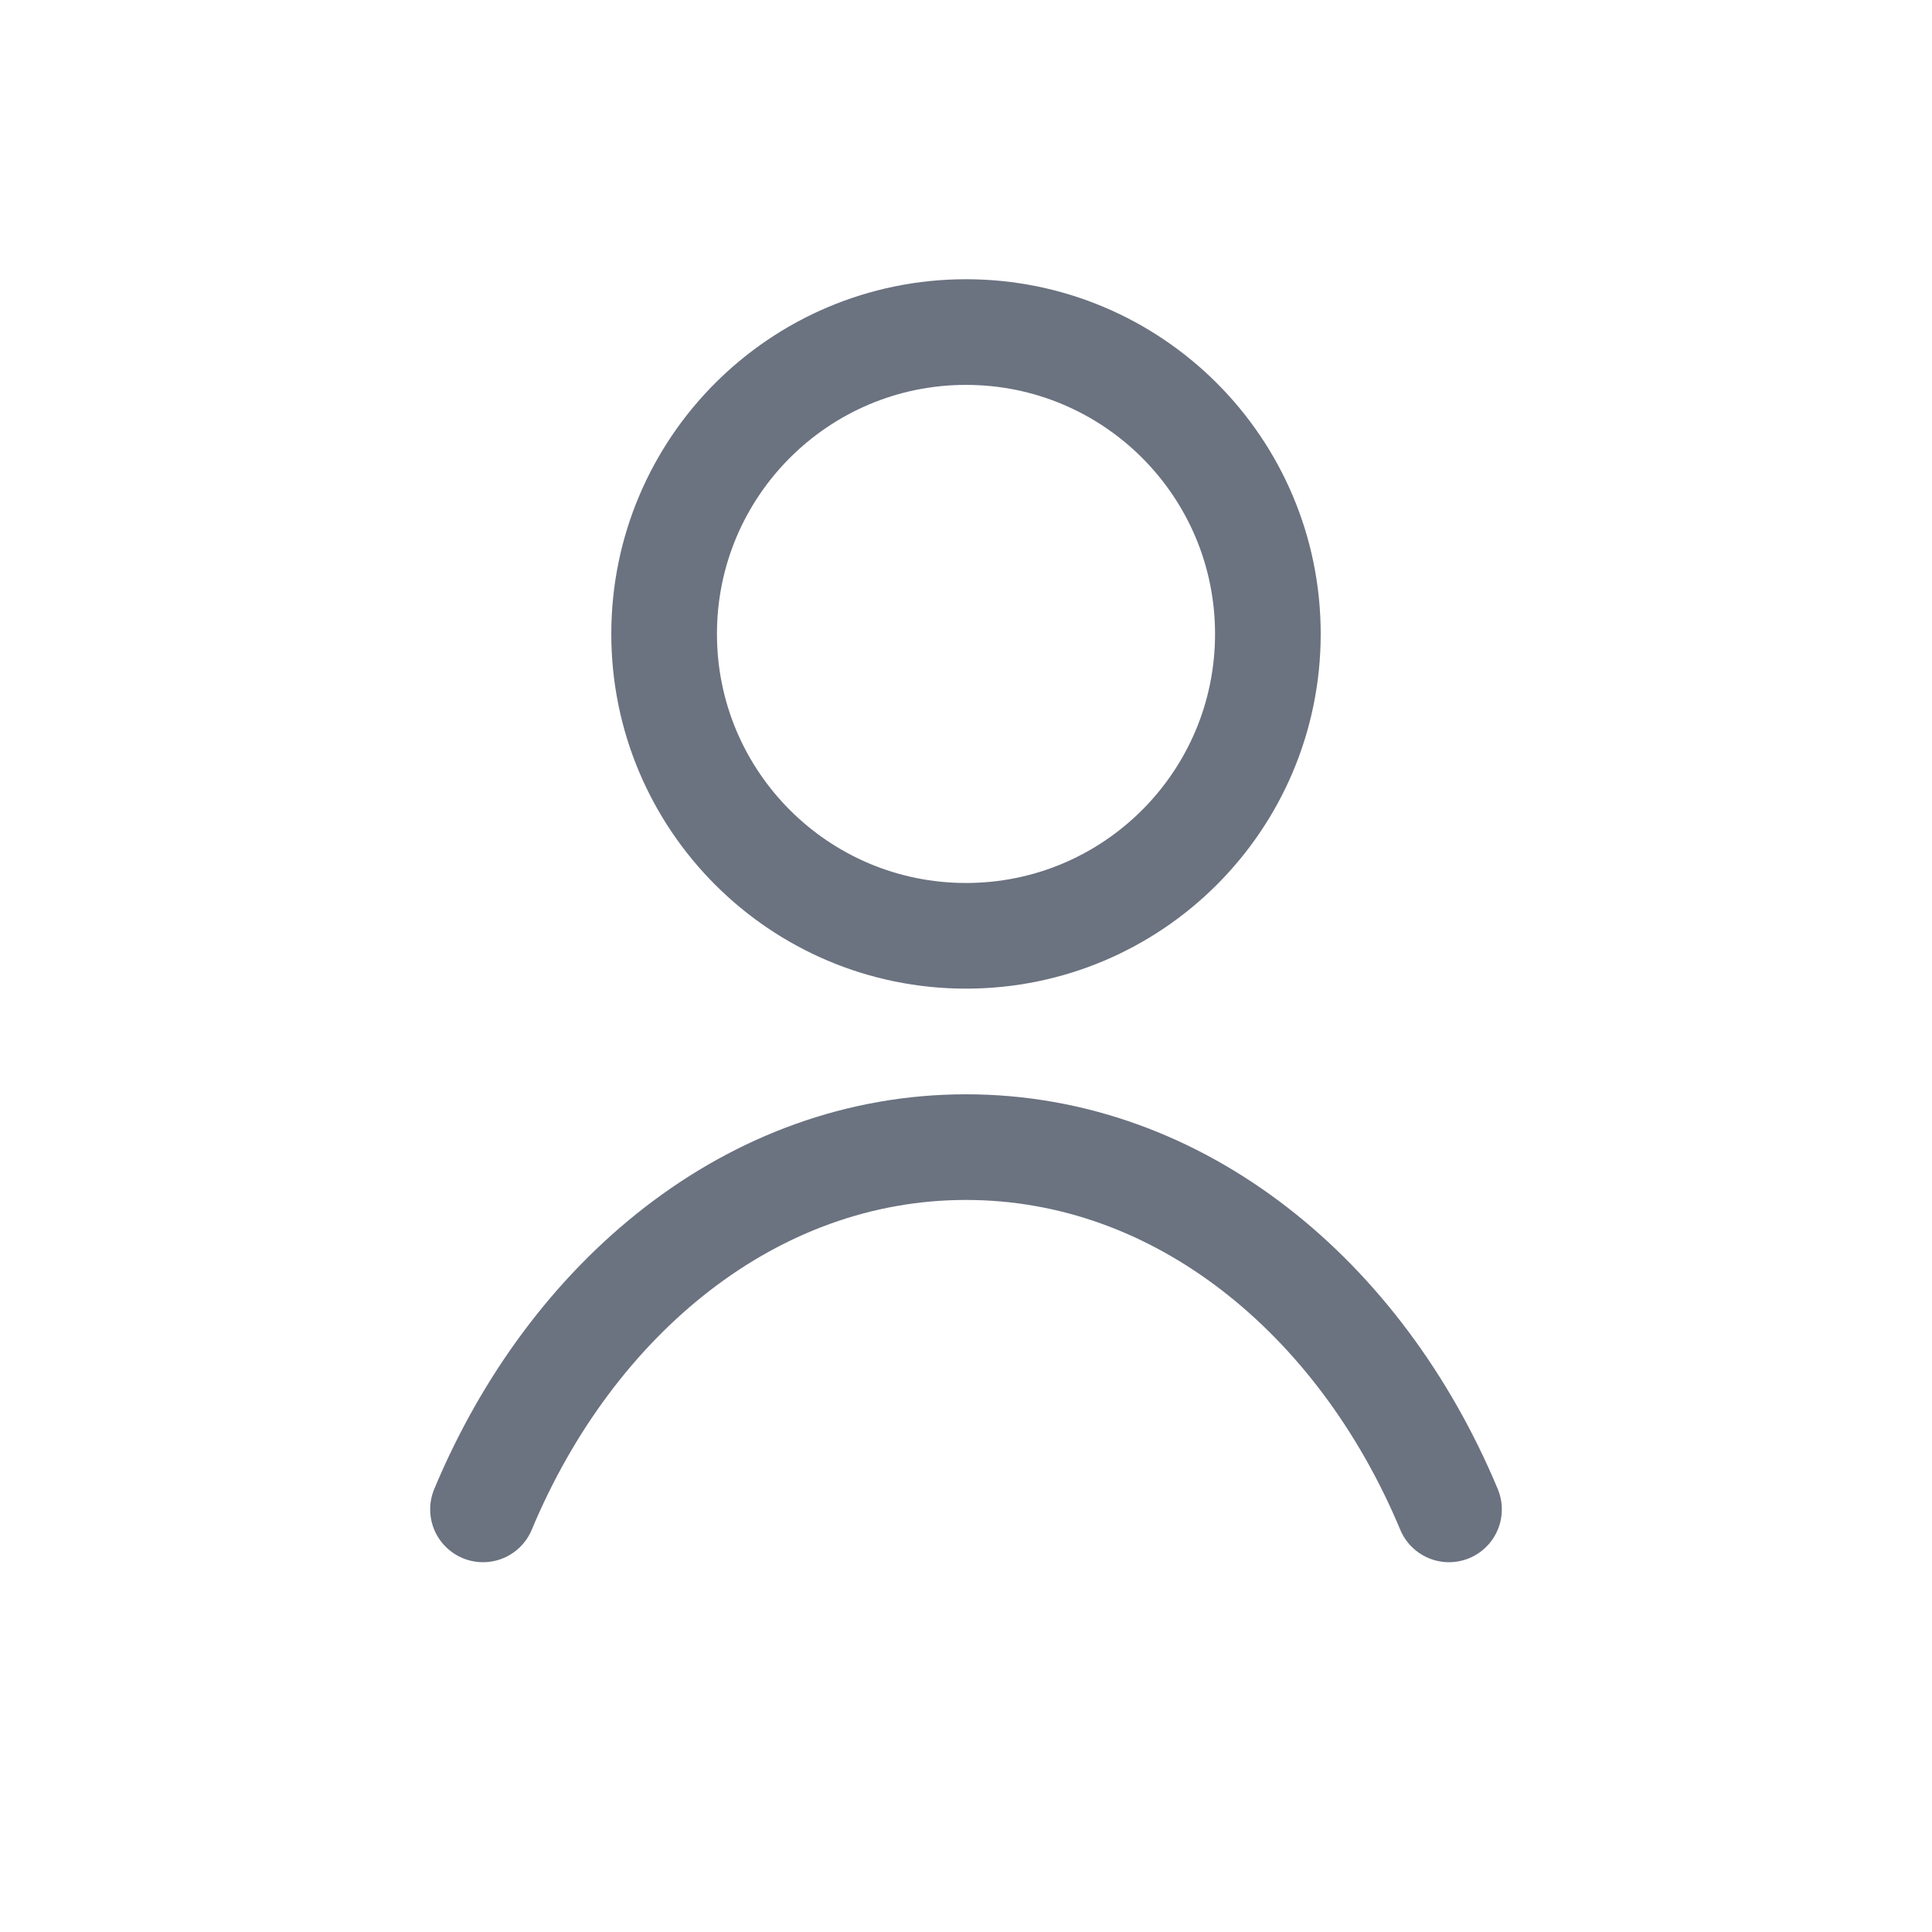
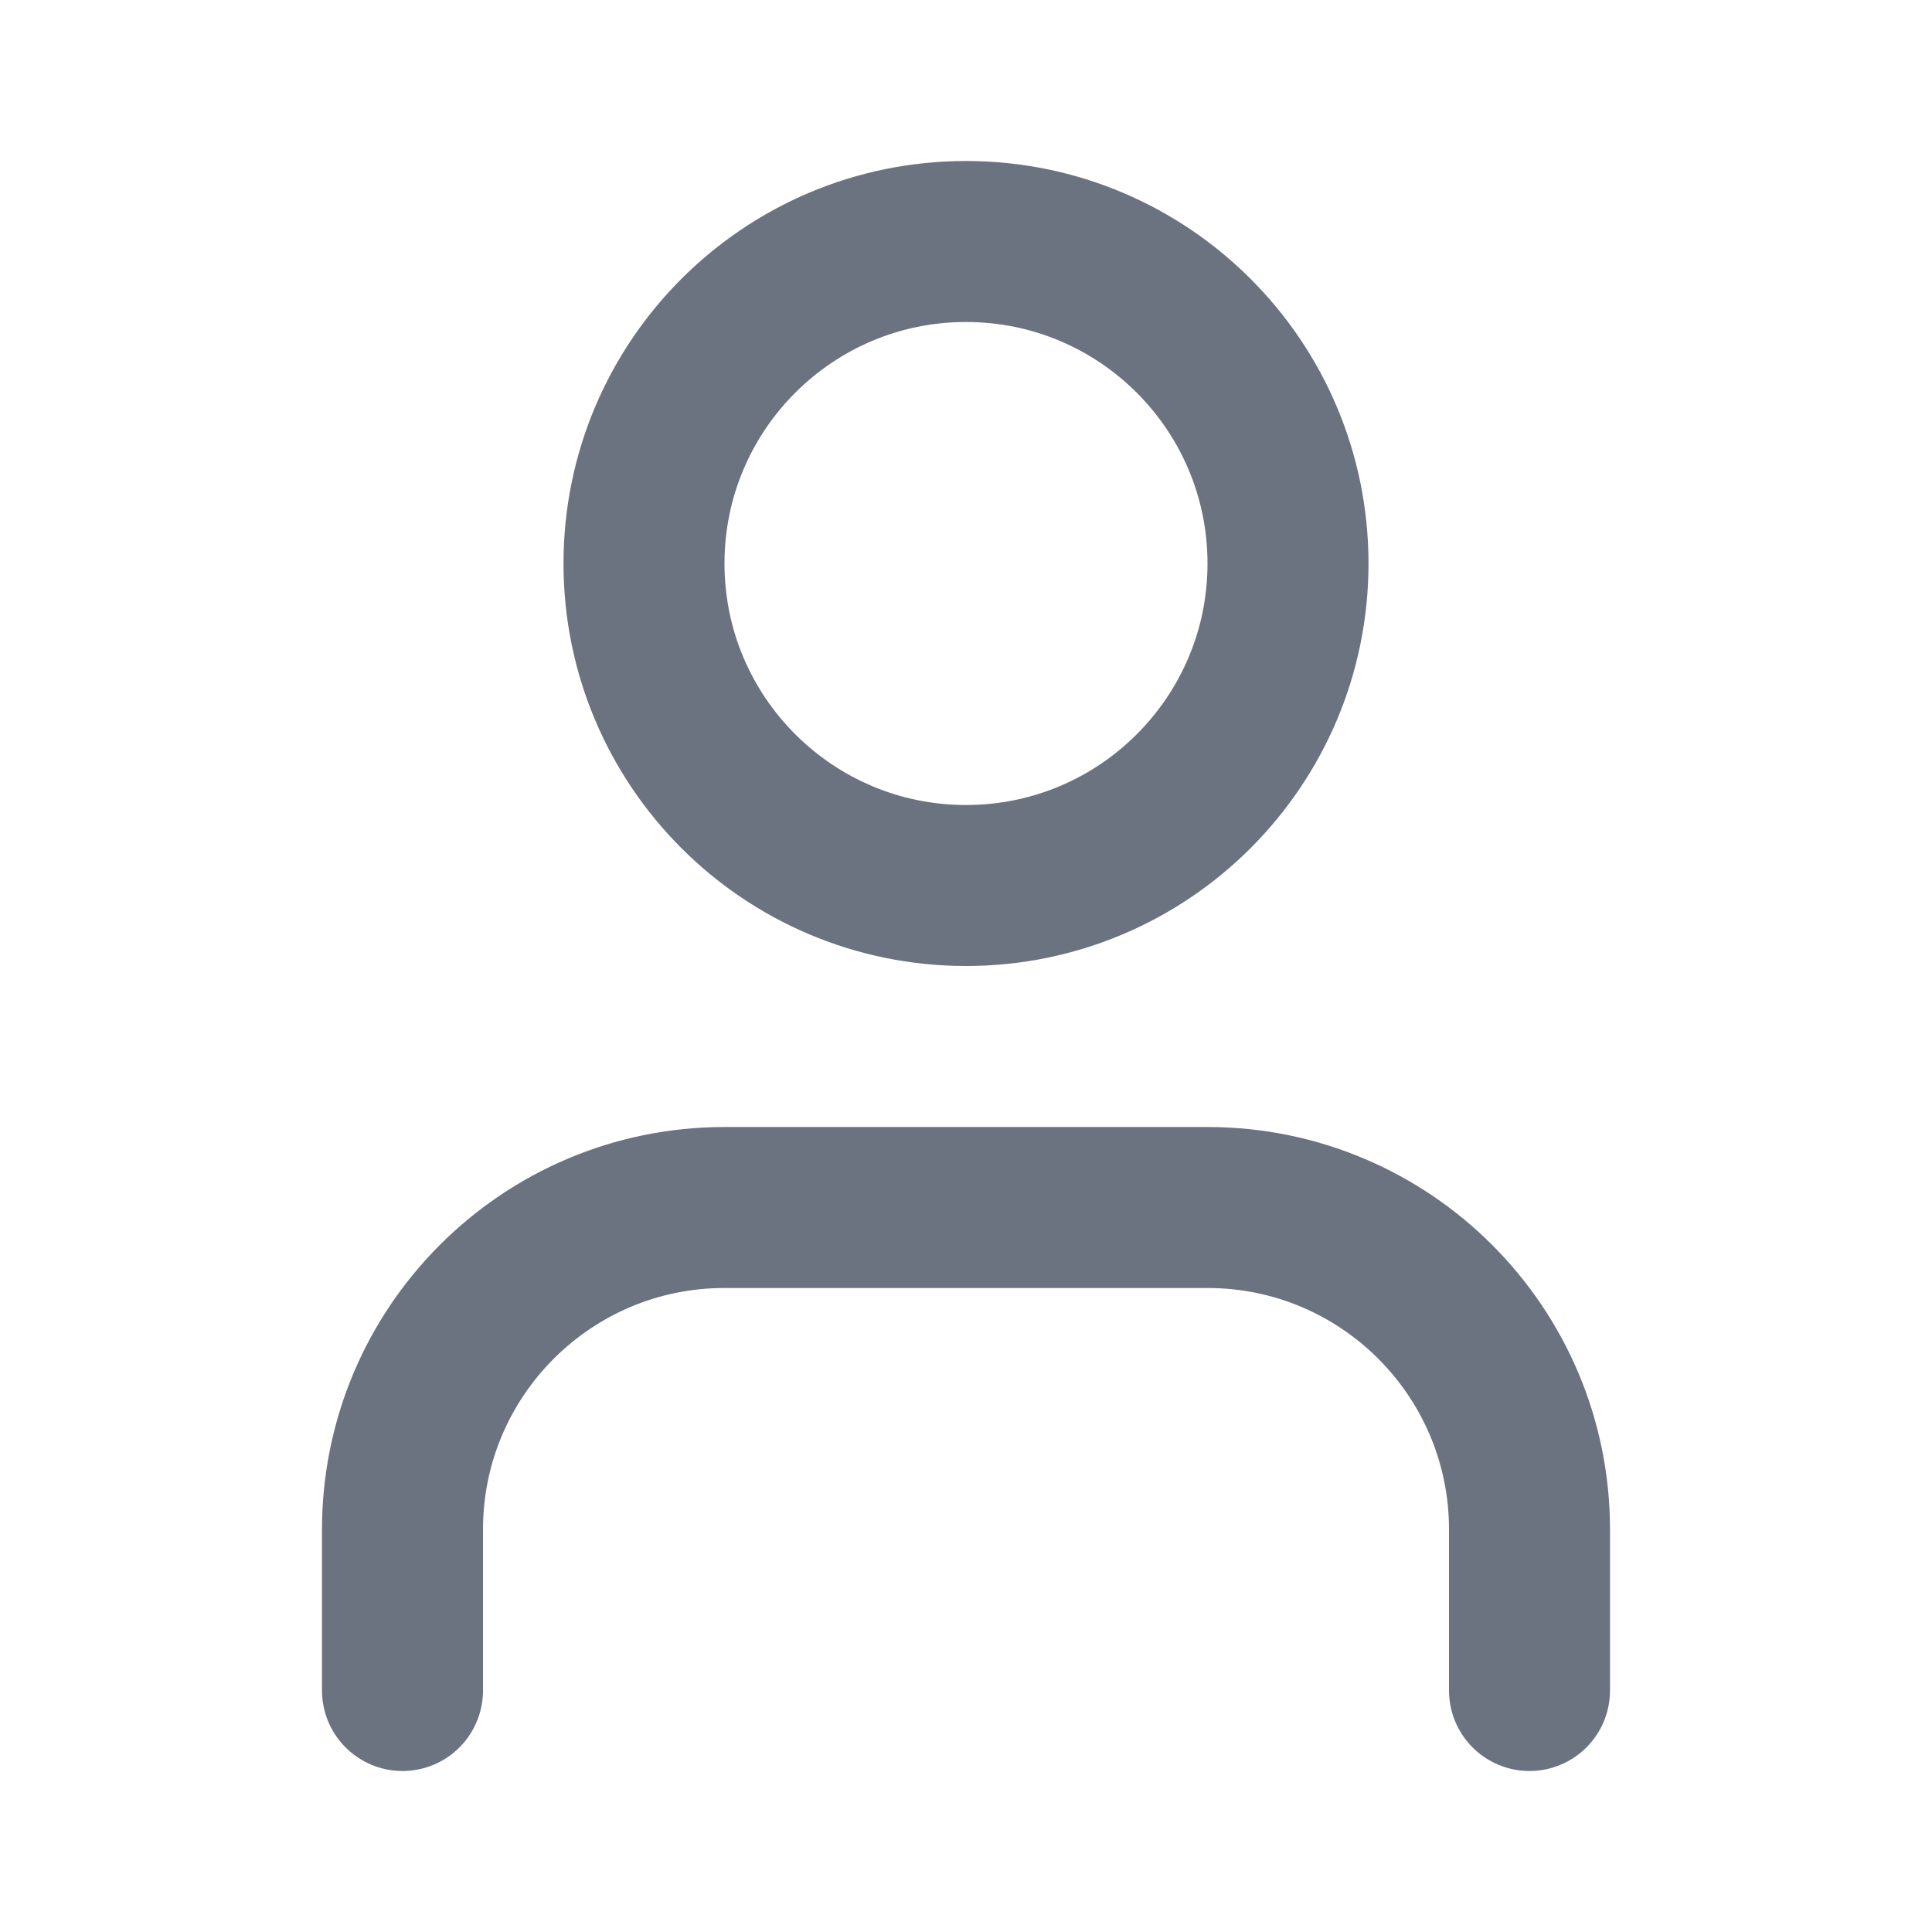
- <svg xmlns="http://www.w3.org/2000/svg" width="64" height="64" viewBox="0 0 64 64" fill="none">
-   <path d="M32 31C37.523 31 42 26.523 42 21C42 15.477 37.523 11 32 11C26.477 11 22 15.477 22 21C22 26.523 26.477 31 32 31Z" stroke="#6B7280" stroke-width="3.5" />
-   <path d="M16 50C18.934 42.974 24.922 38 32 38C39.078 38 45.066 42.974 48 50" stroke="#6B7280" stroke-width="3.5" stroke-linecap="round" />
+ <svg xmlns="http://www.w3.org/2000/svg" width="64" height="64" viewBox="0 0 24 24" fill="none">
+   <path d="M19 21v-2a4 4 0 0 0-4-4H9a4 4 0 0 0-4 4v2" stroke="#6B7280" stroke-width="2" stroke-linecap="round" stroke-linejoin="round" />
+   <circle cx="12" cy="7" r="4" stroke="#6B7280" stroke-width="2" stroke-linecap="round" stroke-linejoin="round" />
</svg>
